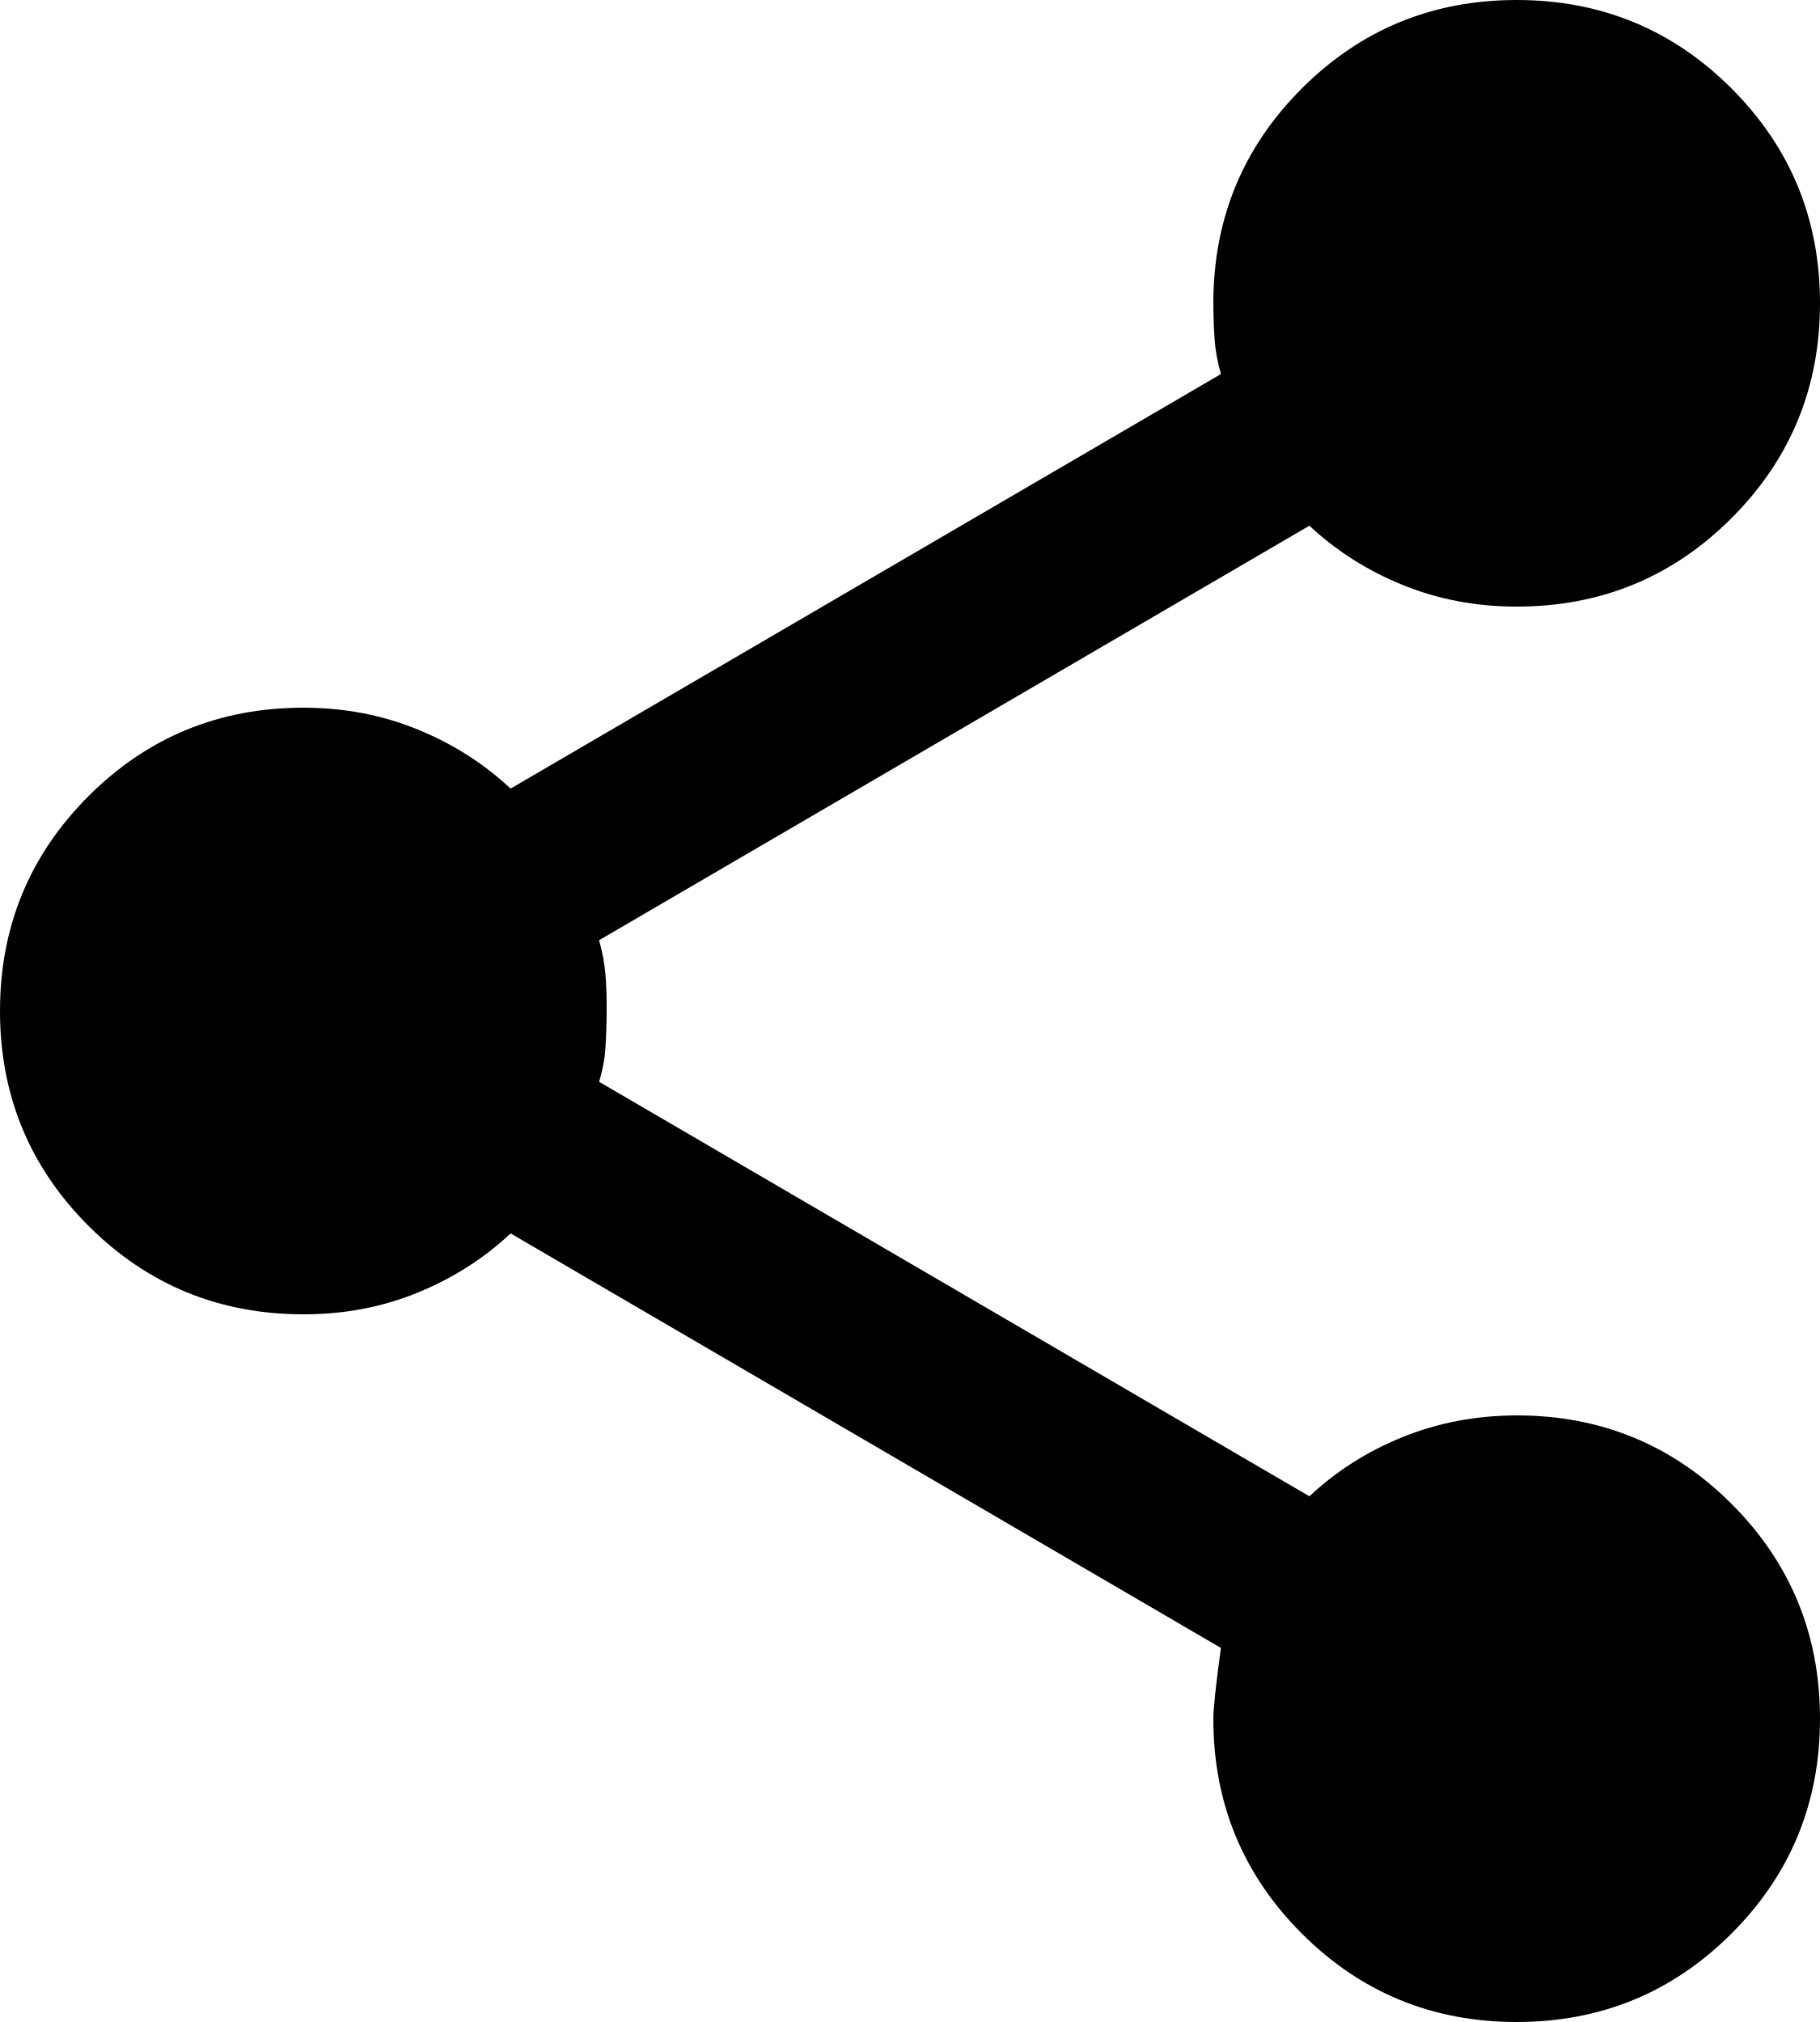
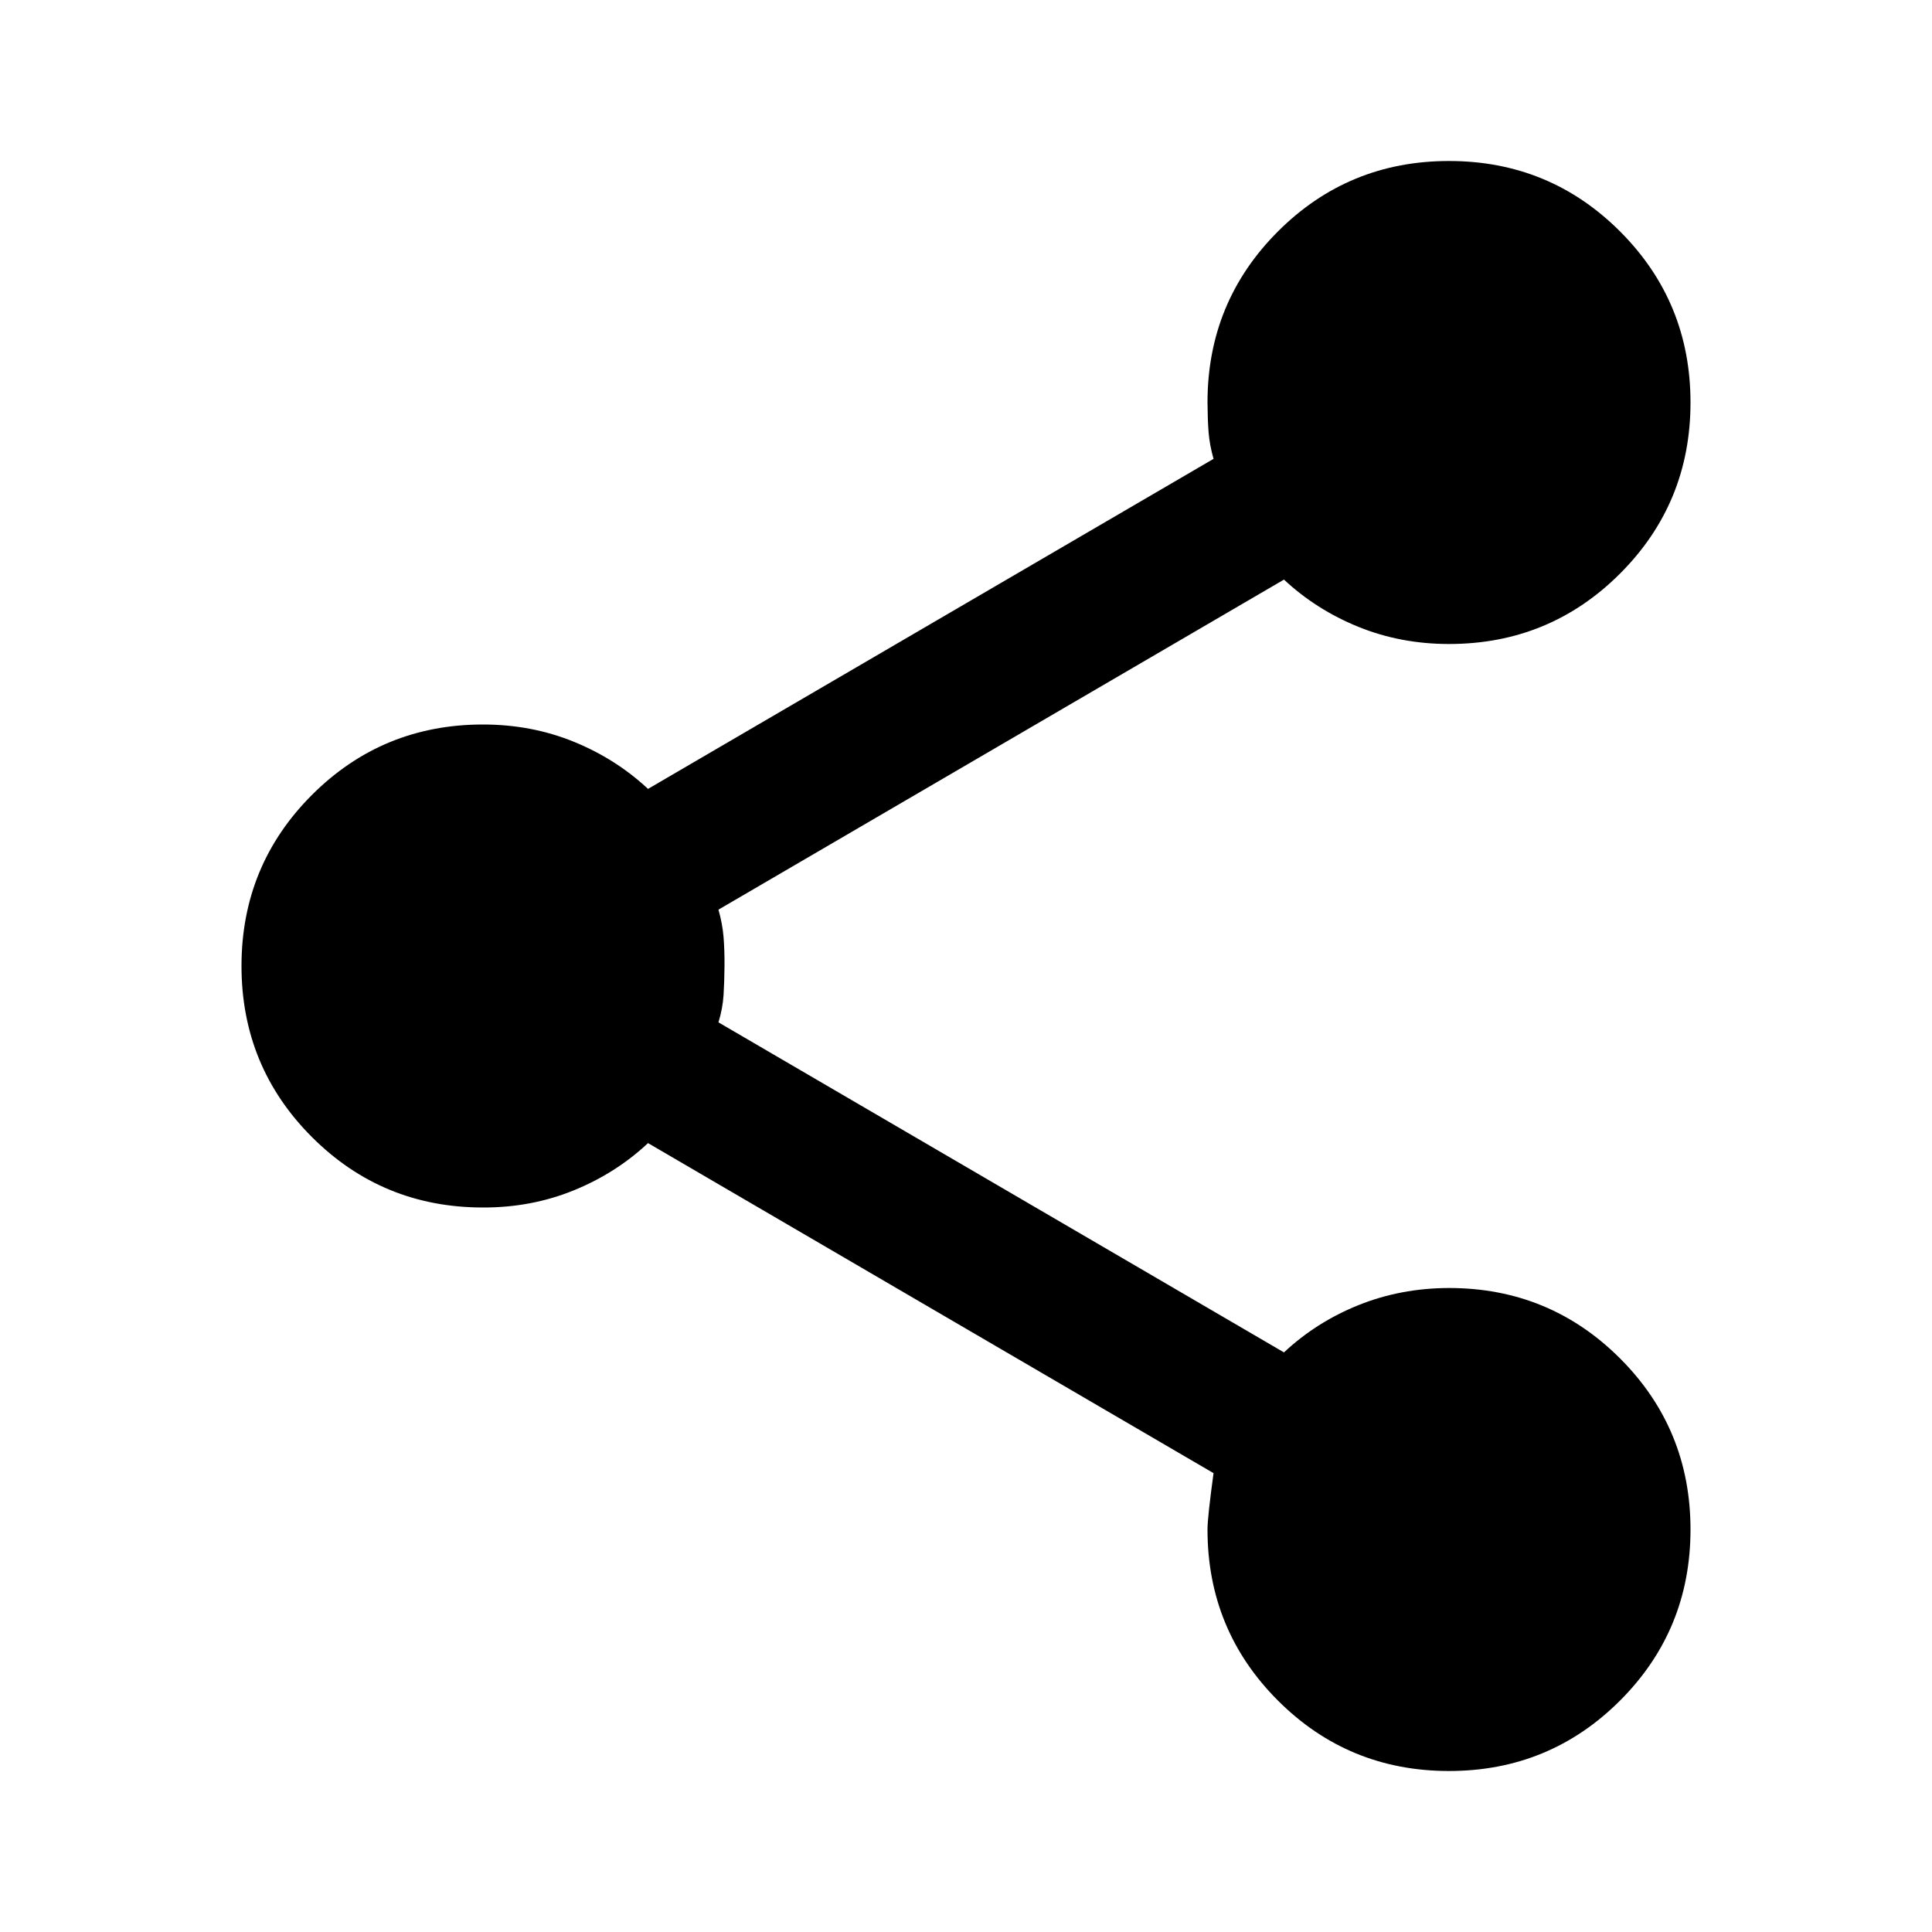
- <svg xmlns="http://www.w3.org/2000/svg" viewBox="0 0 18 20" fill="none">
-   <path d="M15 20C14.167 20 13.458 19.708 12.875 19.125C12.292 18.542 12 17.833 12 17C12 16.9 12.025 16.667 12.075 16.3L5.05 12.2C4.783 12.45 4.475 12.646 4.125 12.788C3.775 12.93 3.4 13.001 3 13C2.167 13 1.458 12.708 0.875 12.125C0.292 11.542 0 10.833 0 10C0 9.167 0.292 8.458 0.875 7.875C1.458 7.292 2.167 7 3 7C3.4 7 3.775 7.071 4.125 7.213C4.475 7.355 4.783 7.551 5.05 7.8L12.075 3.7C12.042 3.583 12.021 3.471 12.013 3.363C12.005 3.255 12.001 3.134 12 3C12 2.167 12.292 1.458 12.875 0.875C13.458 0.292 14.167 0 15 0C15.833 0 16.542 0.292 17.125 0.875C17.708 1.458 18 2.167 18 3C18 3.833 17.708 4.542 17.125 5.125C16.542 5.708 15.833 6 15 6C14.6 6 14.225 5.929 13.875 5.787C13.525 5.645 13.217 5.449 12.95 5.2L5.925 9.3C5.958 9.417 5.979 9.529 5.988 9.638C5.997 9.747 6.001 9.867 6 10C5.999 10.133 5.995 10.254 5.988 10.363C5.981 10.472 5.96 10.585 5.925 10.7L12.95 14.8C13.217 14.55 13.525 14.354 13.875 14.213C14.225 14.072 14.6 14.001 15 14C15.833 14 16.542 14.292 17.125 14.875C17.708 15.458 18 16.167 18 17C18 17.833 17.708 18.542 17.125 19.125C16.542 19.708 15.833 20 15 20Z" fill="currentColor" />
+ <svg xmlns="http://www.w3.org/2000/svg" viewBox="0 0 24 24" fill="none">
+   <path d="M18 22C17.167 22 16.458 21.708 15.875 21.125C15.292 20.542 15 19.833 15 19C15 18.9 15.025 18.667 15.075 18.3L8.05 14.2C7.783 14.45 7.475 14.646 7.125 14.788C6.775 14.93 6.4 15.001 6 15C5.167 15 4.458 14.708 3.875 14.125C3.292 13.542 3 12.833 3 12C3 11.167 3.292 10.458 3.875 9.875C4.458 9.292 5.167 9 6 9C6.4 9 6.775 9.071 7.125 9.213C7.475 9.355 7.783 9.551 8.05 9.8L15.075 5.7C15.042 5.583 15.021 5.471 15.013 5.363C15.005 5.255 15.001 5.134 15 5C15 4.167 15.292 3.458 15.875 2.875C16.458 2.292 17.167 2 18 2C18.833 2 19.542 2.292 20.125 2.875C20.708 3.458 21 4.167 21 5C21 5.833 20.708 6.542 20.125 7.125C19.542 7.708 18.833 8 18 8C17.6 8 17.225 7.929 16.875 7.787C16.525 7.645 16.217 7.449 15.95 7.2L8.925 11.3C8.958 11.417 8.979 11.529 8.988 11.638C8.997 11.747 9.001 11.867 9 12C8.999 12.133 8.995 12.254 8.988 12.363C8.981 12.472 8.96 12.585 8.925 12.7L15.95 16.8C16.217 16.55 16.525 16.354 16.875 16.213C17.225 16.072 17.6 16.001 18 16C18.833 16 19.542 16.292 20.125 16.875C20.708 17.458 21 18.167 21 19C21 19.833 20.708 20.542 20.125 21.125C19.542 21.708 18.833 22 18 22Z" fill="currentColor" />
</svg>
